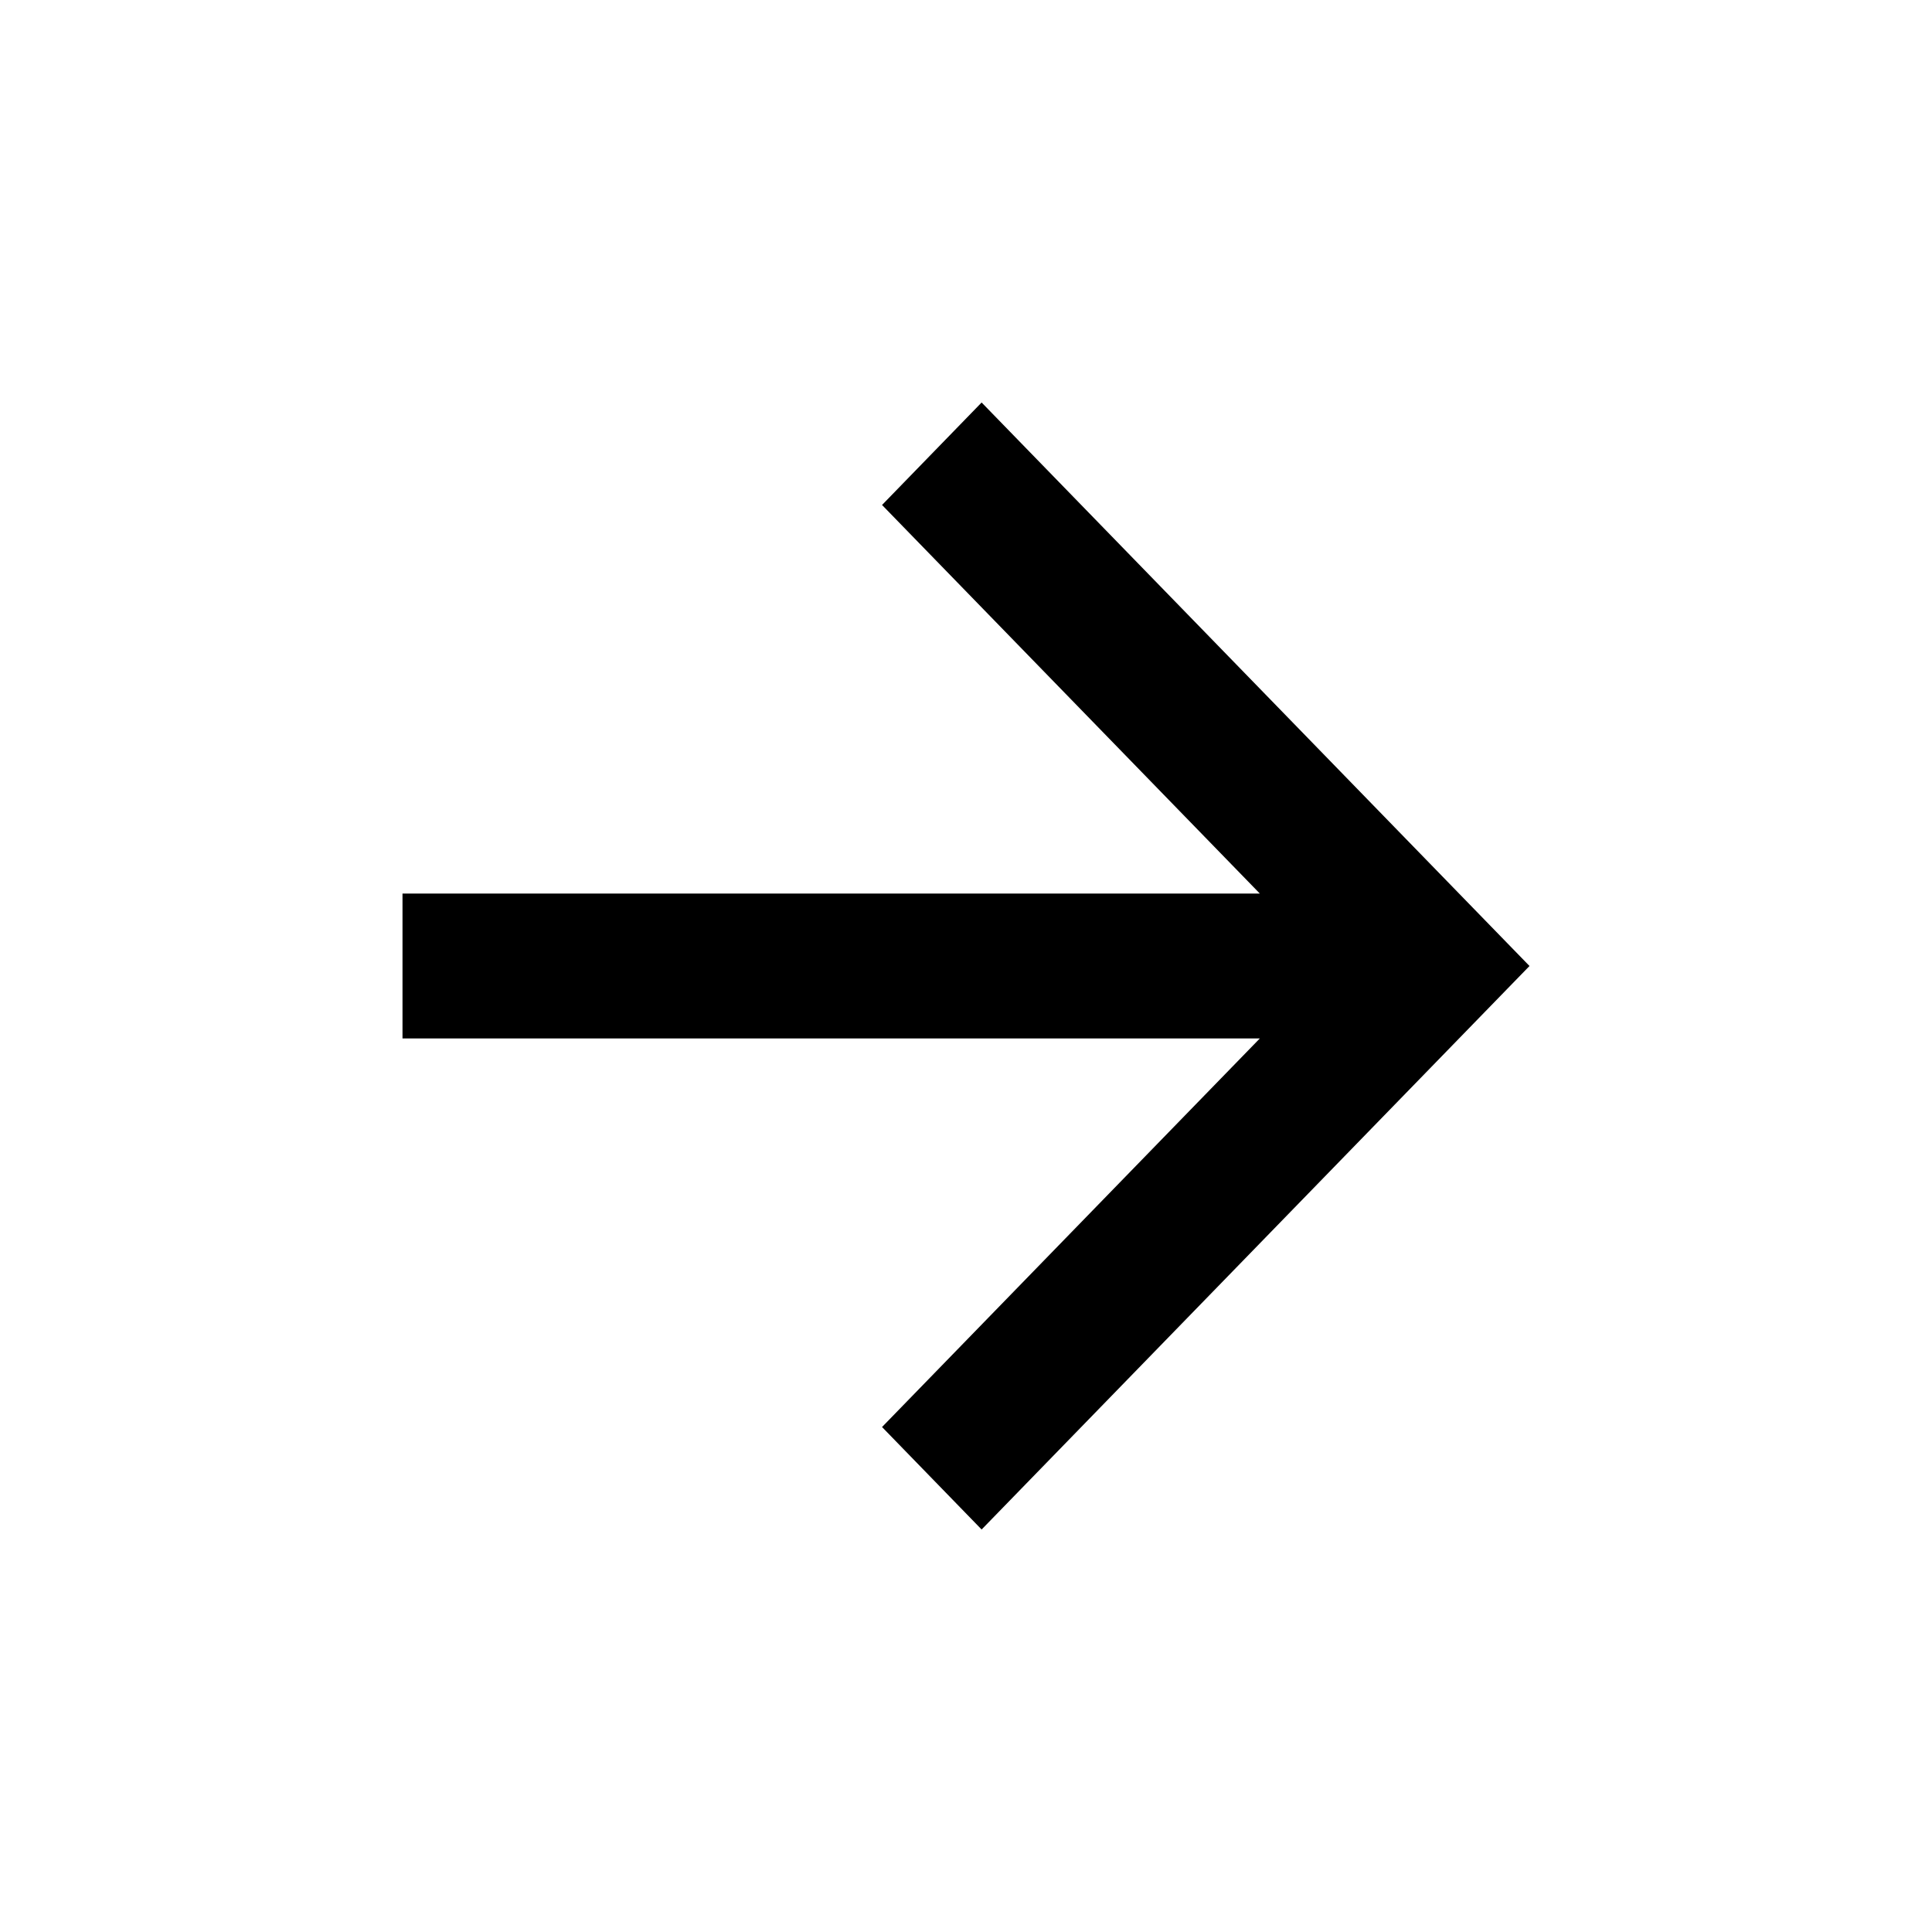
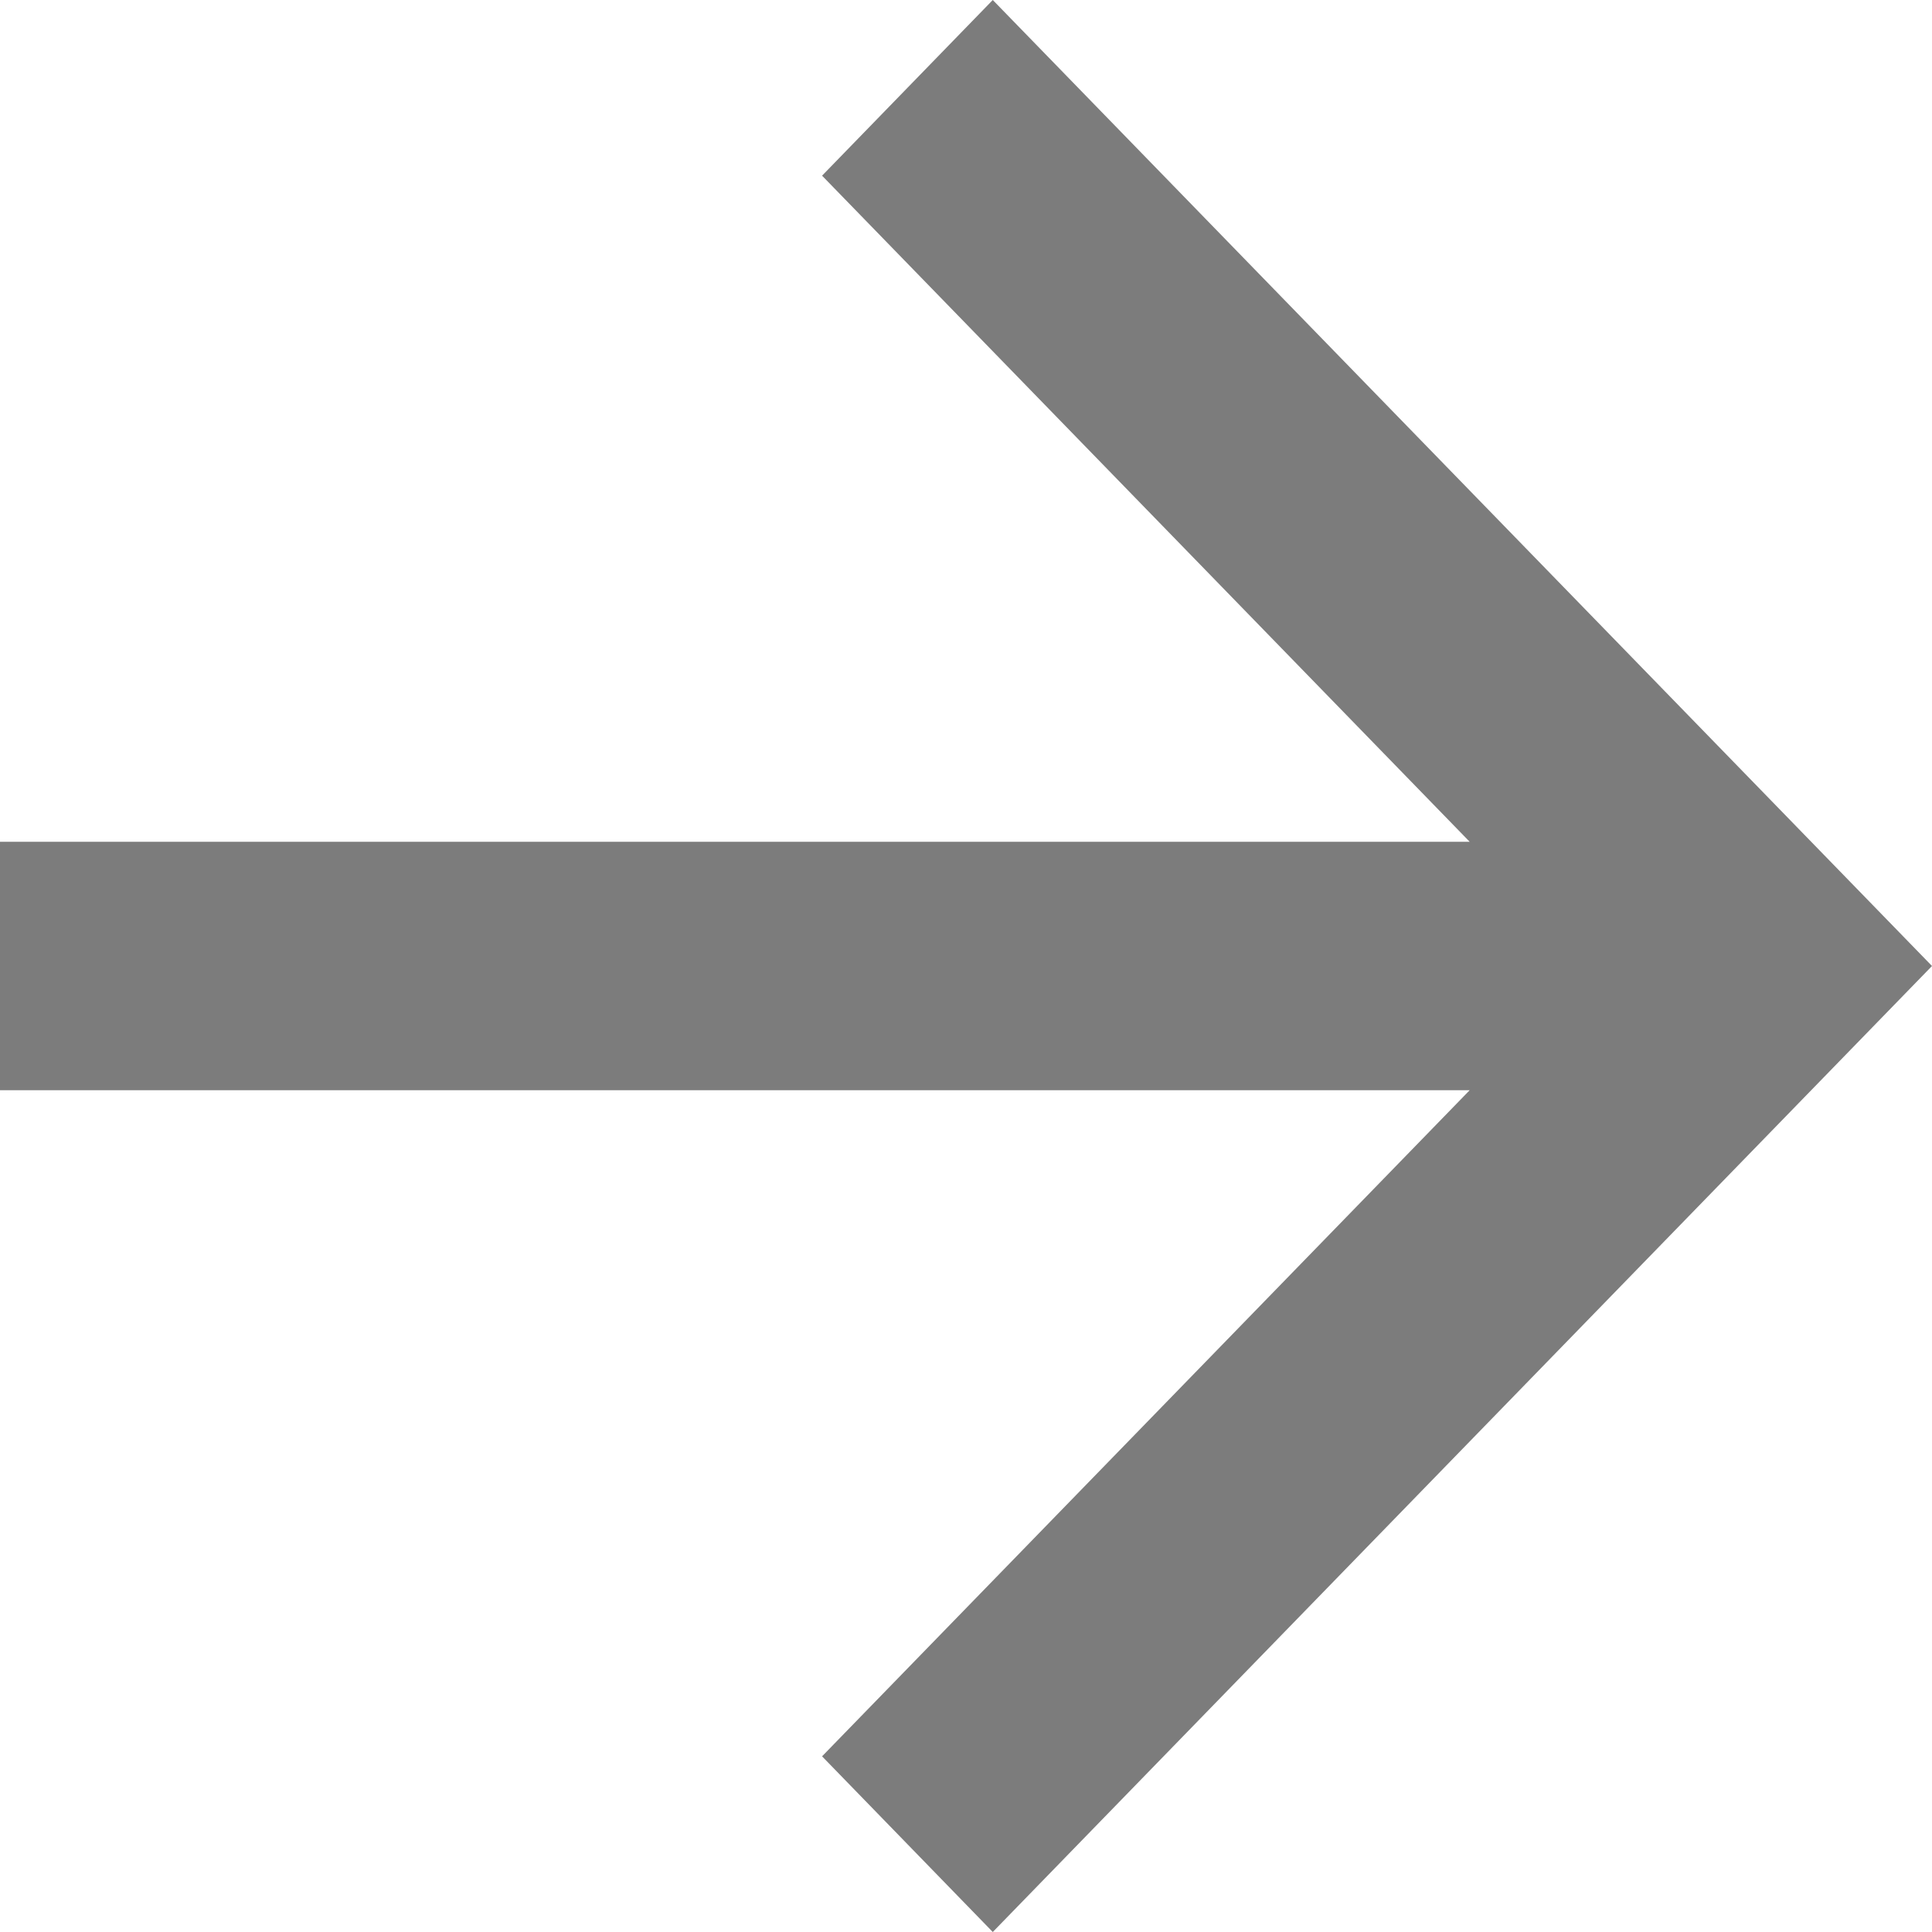
- <svg xmlns="http://www.w3.org/2000/svg" width="24" height="24" viewBox="0 0 24 24" fill="none">
-   <path d="M15.65 11.1L10.957 6.273L12.194 5L19 12L12.194 19L10.957 17.727L15.65 12.9H5V11.1H15.65Z" fill="black" />
+ <svg xmlns="http://www.w3.org/2000/svg" width="14" height="14" viewBox="0 0 14 14" fill="none">
+   <path d="M10.65 6.1L5.957 1.273L7.194 0L14 7L7.194 14L5.957 12.727L10.65 7.9H0V6.1H10.65Z" fill="#7C7C7C" />
</svg>
